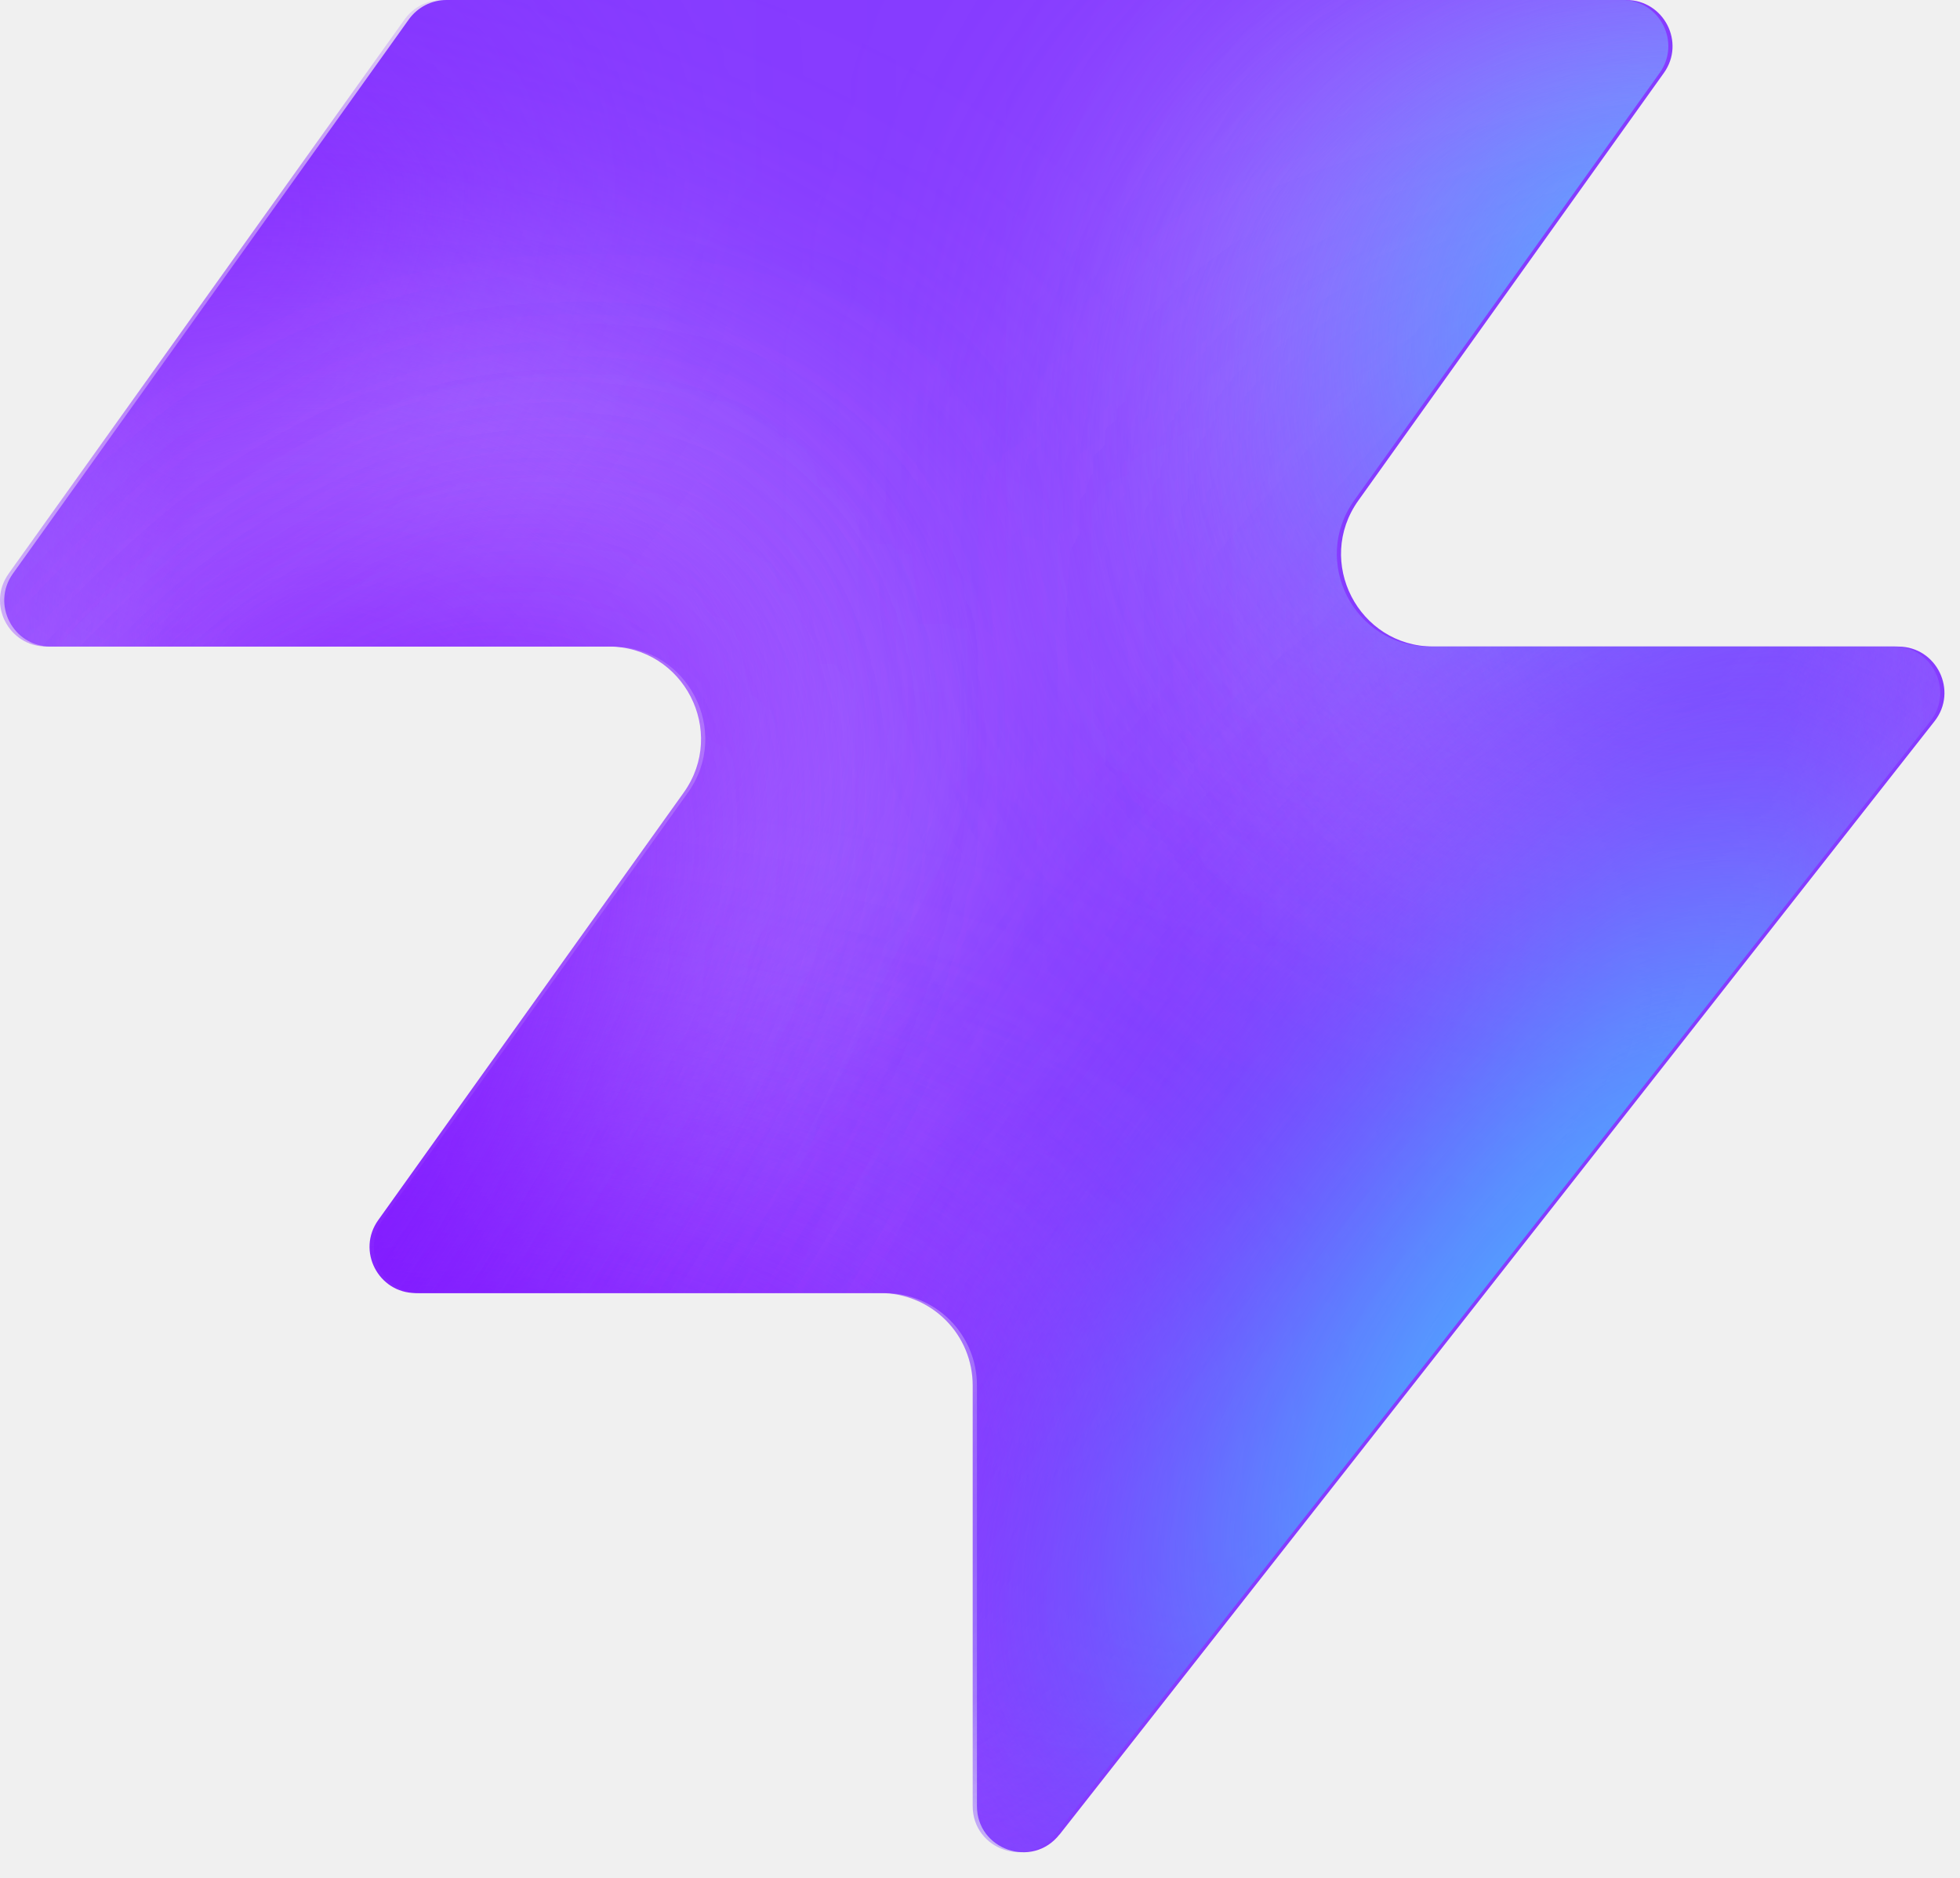
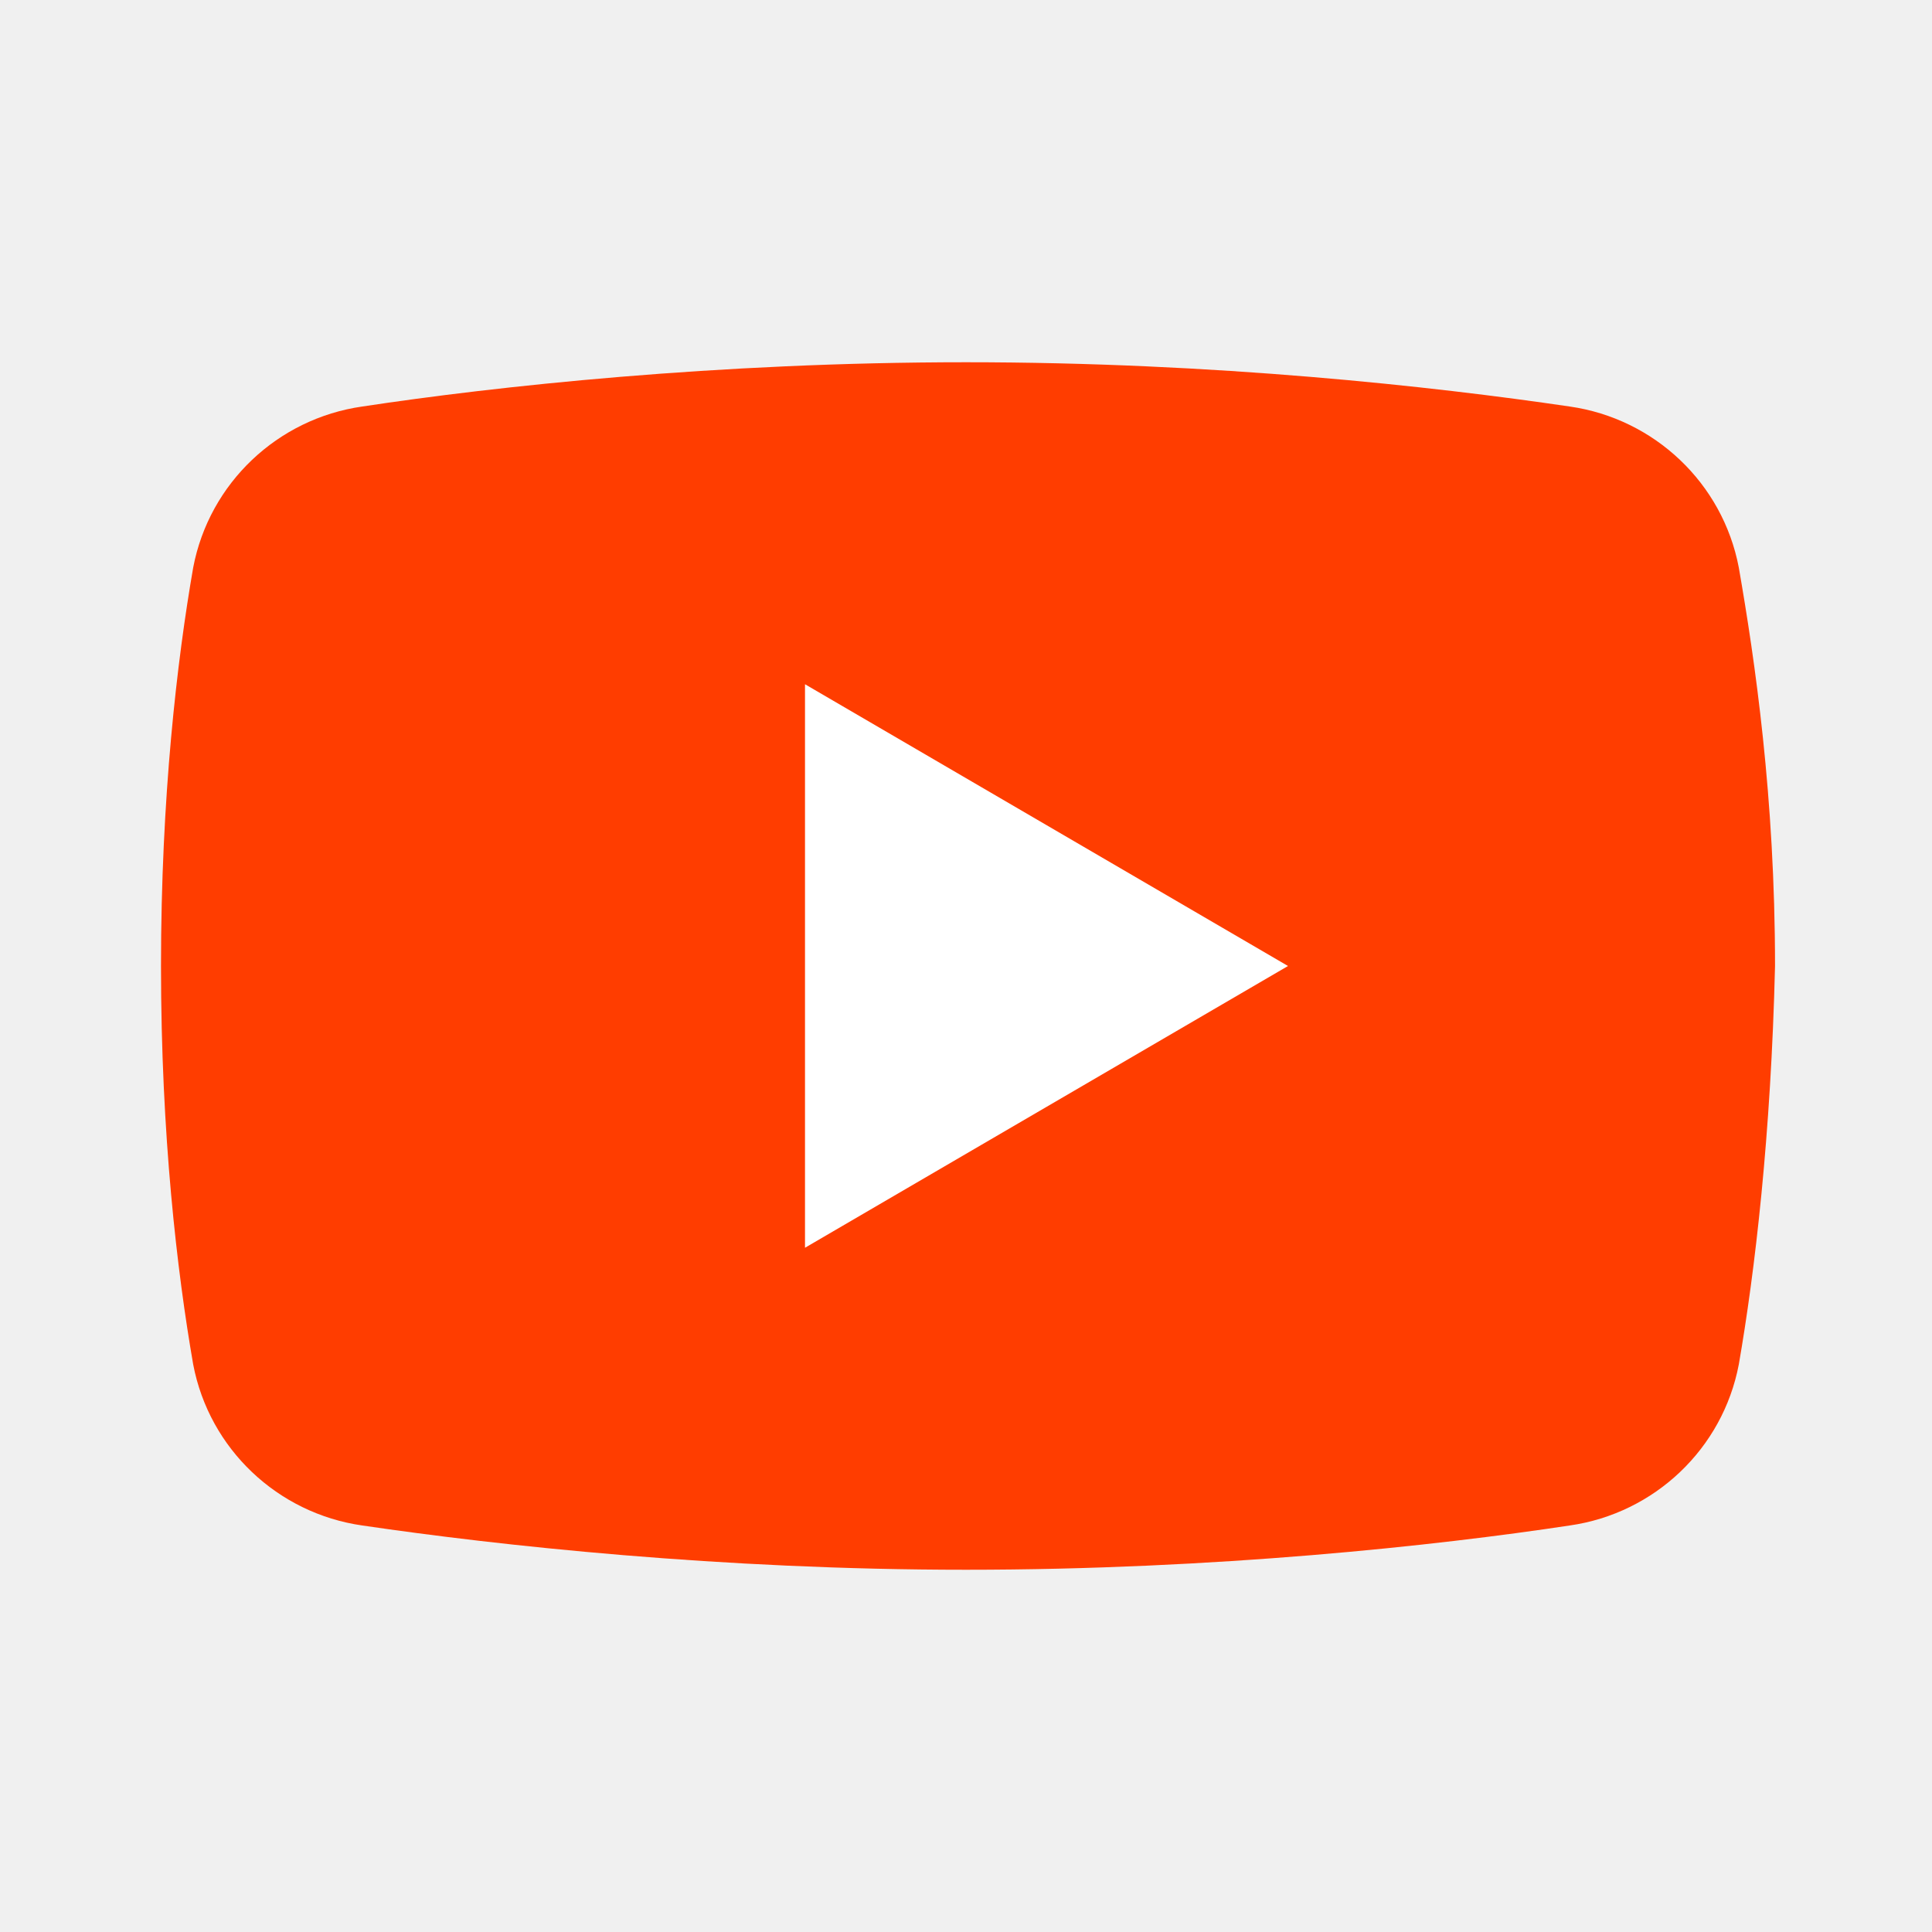
- <svg xmlns="http://www.w3.org/2000/svg" width="48" height="46" fill="none" viewBox="0 0 48 46">
-   <path fill="#863bff" d="M25.946 44.938c-.664.845-2.021.375-2.021-.698V33.937a2.26 2.26 0 0 0-2.262-2.262H10.287c-.92 0-1.456-1.04-.92-1.788l7.48-10.471c1.07-1.497 0-3.578-1.842-3.578H1.237c-.92 0-1.456-1.04-.92-1.788L10.013.474c.214-.297.556-.474.92-.474h28.894c.92 0 1.456 1.04.92 1.788l-7.48 10.471c-1.07 1.498 0 3.579 1.842 3.579h11.377c.943 0 1.473 1.088.89 1.83L25.947 44.94z" style="fill:#863bff;fill:color(display-p3 .525 .23 1);fill-opacity:1" />
-   <mask id="a" width="48" height="46" x="0" y="0" maskUnits="userSpaceOnUse" style="mask-type:alpha">
-     <path fill="#000" d="M25.842 44.938c-.664.844-2.021.375-2.021-.698V33.937a2.26 2.26 0 0 0-2.262-2.262H10.183c-.92 0-1.456-1.04-.92-1.788l7.48-10.471c1.07-1.498 0-3.579-1.842-3.579H1.133c-.92 0-1.456-1.04-.92-1.787L9.91.473c.214-.297.556-.474.92-.474h28.894c.92 0 1.456 1.04.92 1.788l-7.48 10.471c-1.07 1.498 0 3.578 1.842 3.578h11.377c.943 0 1.473 1.088.89 1.832L25.843 44.94z" style="fill:#000;fill-opacity:1" />
-   </mask>
-   <g mask="url(#a)">
-     <g filter="url(#b)">
-       <ellipse cx="5.508" cy="14.704" fill="#ede6ff" rx="5.508" ry="14.704" style="fill:#ede6ff;fill:color(display-p3 .927 .903 1);fill-opacity:1" transform="matrix(.00324 1 1 -.00324 -4.47 31.516)" />
-     </g>
-     <g filter="url(#c)">
-       <ellipse cx="10.399" cy="29.851" fill="#ede6ff" rx="10.399" ry="29.851" style="fill:#ede6ff;fill:color(display-p3 .927 .903 1);fill-opacity:1" transform="matrix(.00324 1 1 -.00324 -39.328 7.883)" />
-     </g>
-     <g filter="url(#d)">
-       <ellipse cx="5.508" cy="30.487" fill="#7e14ff" rx="5.508" ry="30.487" style="fill:#7e14ff;fill:color(display-p3 .492 .077 1);fill-opacity:1" transform="rotate(89.814 -25.913 -14.639)scale(1 -1)" />
-     </g>
-     <g filter="url(#e)">
-       <ellipse cx="5.508" cy="30.599" fill="#7e14ff" rx="5.508" ry="30.599" style="fill:#7e14ff;fill:color(display-p3 .492 .077 1);fill-opacity:1" transform="rotate(89.814 -32.644 -3.334)scale(1 -1)" />
-     </g>
-     <g filter="url(#f)">
-       <ellipse cx="5.508" cy="30.599" fill="#7e14ff" rx="5.508" ry="30.599" style="fill:#7e14ff;fill:color(display-p3 .492 .077 1);fill-opacity:1" transform="matrix(.00324 1 1 -.00324 -34.34 30.47)" />
-     </g>
-     <g filter="url(#g)">
-       <ellipse cx="14.072" cy="22.078" fill="#ede6ff" rx="14.072" ry="22.078" style="fill:#ede6ff;fill:color(display-p3 .927 .903 1);fill-opacity:1" transform="rotate(93.35 24.506 48.493)scale(-1 1)" />
-     </g>
-     <g filter="url(#h)">
-       <ellipse cx="3.47" cy="21.501" fill="#7e14ff" rx="3.47" ry="21.501" style="fill:#7e14ff;fill:color(display-p3 .492 .077 1);fill-opacity:1" transform="rotate(89.009 28.708 47.59)scale(-1 1)" />
-     </g>
-     <g filter="url(#i)">
-       <ellipse cx="3.47" cy="21.501" fill="#7e14ff" rx="3.47" ry="21.501" style="fill:#7e14ff;fill:color(display-p3 .492 .077 1);fill-opacity:1" transform="rotate(89.009 28.708 47.59)scale(-1 1)" />
-     </g>
-     <g filter="url(#j)">
-       <ellipse cx=".387" cy="8.972" fill="#7e14ff" rx="4.407" ry="29.108" style="fill:#7e14ff;fill:color(display-p3 .492 .077 1);fill-opacity:1" transform="rotate(39.51 .387 8.972)" />
-     </g>
-     <g filter="url(#k)">
-       <ellipse cx="47.523" cy="-6.092" fill="#7e14ff" rx="4.407" ry="29.108" style="fill:#7e14ff;fill:color(display-p3 .492 .077 1);fill-opacity:1" transform="rotate(37.892 47.523 -6.092)" />
-     </g>
-     <g filter="url(#l)">
-       <ellipse cx="41.412" cy="6.333" fill="#47bfff" rx="5.971" ry="9.665" style="fill:#47bfff;fill:color(display-p3 .28 .748 1);fill-opacity:1" transform="rotate(37.892 41.412 6.333)" />
-     </g>
-     <g filter="url(#m)">
-       <ellipse cx="-1.879" cy="38.332" fill="#7e14ff" rx="4.407" ry="29.108" style="fill:#7e14ff;fill:color(display-p3 .492 .077 1);fill-opacity:1" transform="rotate(37.892 -1.88 38.332)" />
-     </g>
-     <g filter="url(#n)">
-       <ellipse cx="-1.879" cy="38.332" fill="#7e14ff" rx="4.407" ry="29.108" style="fill:#7e14ff;fill:color(display-p3 .492 .077 1);fill-opacity:1" transform="rotate(37.892 -1.88 38.332)" />
-     </g>
-     <g filter="url(#o)">
-       <ellipse cx="35.651" cy="29.907" fill="#7e14ff" rx="4.407" ry="29.108" style="fill:#7e14ff;fill:color(display-p3 .492 .077 1);fill-opacity:1" transform="rotate(37.892 35.651 29.907)" />
-     </g>
-     <g filter="url(#p)">
-       <ellipse cx="38.418" cy="32.4" fill="#47bfff" rx="5.971" ry="15.297" style="fill:#47bfff;fill:color(display-p3 .28 .748 1);fill-opacity:1" transform="rotate(37.892 38.418 32.4)" />
-     </g>
-   </g>
-   <defs>
-     <filter id="b" width="60.045" height="41.654" x="-19.77" y="16.149" color-interpolation-filters="sRGB" filterUnits="userSpaceOnUse">
-       <feFlood flood-opacity="0" result="BackgroundImageFix" />
-       <feBlend in="SourceGraphic" in2="BackgroundImageFix" result="shape" />
-       <feGaussianBlur result="effect1_foregroundBlur_2002_17158" stdDeviation="7.659" />
-     </filter>
-     <filter id="c" width="90.34" height="51.437" x="-54.613" y="-7.533" color-interpolation-filters="sRGB" filterUnits="userSpaceOnUse">
-       <feFlood flood-opacity="0" result="BackgroundImageFix" />
-       <feBlend in="SourceGraphic" in2="BackgroundImageFix" result="shape" />
-       <feGaussianBlur result="effect1_foregroundBlur_2002_17158" stdDeviation="7.659" />
-     </filter>
-     <filter id="d" width="79.355" height="29.4" x="-49.64" y="2.03" color-interpolation-filters="sRGB" filterUnits="userSpaceOnUse">
-       <feFlood flood-opacity="0" result="BackgroundImageFix" />
-       <feBlend in="SourceGraphic" in2="BackgroundImageFix" result="shape" />
-       <feGaussianBlur result="effect1_foregroundBlur_2002_17158" stdDeviation="4.596" />
-     </filter>
-     <filter id="e" width="79.579" height="29.4" x="-45.045" y="20.029" color-interpolation-filters="sRGB" filterUnits="userSpaceOnUse">
-       <feFlood flood-opacity="0" result="BackgroundImageFix" />
-       <feBlend in="SourceGraphic" in2="BackgroundImageFix" result="shape" />
-       <feGaussianBlur result="effect1_foregroundBlur_2002_17158" stdDeviation="4.596" />
-     </filter>
-     <filter id="f" width="79.579" height="29.4" x="-43.513" y="21.178" color-interpolation-filters="sRGB" filterUnits="userSpaceOnUse">
-       <feFlood flood-opacity="0" result="BackgroundImageFix" />
-       <feBlend in="SourceGraphic" in2="BackgroundImageFix" result="shape" />
-       <feGaussianBlur result="effect1_foregroundBlur_2002_17158" stdDeviation="4.596" />
-     </filter>
-     <filter id="g" width="74.749" height="58.852" x="15.756" y="-17.901" color-interpolation-filters="sRGB" filterUnits="userSpaceOnUse">
-       <feFlood flood-opacity="0" result="BackgroundImageFix" />
-       <feBlend in="SourceGraphic" in2="BackgroundImageFix" result="shape" />
-       <feGaussianBlur result="effect1_foregroundBlur_2002_17158" stdDeviation="7.659" />
-     </filter>
-     <filter id="h" width="61.377" height="25.362" x="23.548" y="2.284" color-interpolation-filters="sRGB" filterUnits="userSpaceOnUse">
-       <feFlood flood-opacity="0" result="BackgroundImageFix" />
-       <feBlend in="SourceGraphic" in2="BackgroundImageFix" result="shape" />
-       <feGaussianBlur result="effect1_foregroundBlur_2002_17158" stdDeviation="4.596" />
-     </filter>
-     <filter id="i" width="61.377" height="25.362" x="23.548" y="2.284" color-interpolation-filters="sRGB" filterUnits="userSpaceOnUse">
-       <feFlood flood-opacity="0" result="BackgroundImageFix" />
-       <feBlend in="SourceGraphic" in2="BackgroundImageFix" result="shape" />
-       <feGaussianBlur result="effect1_foregroundBlur_2002_17158" stdDeviation="4.596" />
-     </filter>
-     <filter id="j" width="56.045" height="63.649" x="-27.636" y="-22.853" color-interpolation-filters="sRGB" filterUnits="userSpaceOnUse">
-       <feFlood flood-opacity="0" result="BackgroundImageFix" />
-       <feBlend in="SourceGraphic" in2="BackgroundImageFix" result="shape" />
-       <feGaussianBlur result="effect1_foregroundBlur_2002_17158" stdDeviation="4.596" />
-     </filter>
-     <filter id="k" width="54.814" height="64.646" x="20.116" y="-38.415" color-interpolation-filters="sRGB" filterUnits="userSpaceOnUse">
-       <feFlood flood-opacity="0" result="BackgroundImageFix" />
-       <feBlend in="SourceGraphic" in2="BackgroundImageFix" result="shape" />
-       <feGaussianBlur result="effect1_foregroundBlur_2002_17158" stdDeviation="4.596" />
-     </filter>
-     <filter id="l" width="33.541" height="35.313" x="24.641" y="-11.323" color-interpolation-filters="sRGB" filterUnits="userSpaceOnUse">
-       <feFlood flood-opacity="0" result="BackgroundImageFix" />
-       <feBlend in="SourceGraphic" in2="BackgroundImageFix" result="shape" />
-       <feGaussianBlur result="effect1_foregroundBlur_2002_17158" stdDeviation="4.596" />
-     </filter>
-     <filter id="m" width="54.814" height="64.646" x="-29.286" y="6.009" color-interpolation-filters="sRGB" filterUnits="userSpaceOnUse">
-       <feFlood flood-opacity="0" result="BackgroundImageFix" />
-       <feBlend in="SourceGraphic" in2="BackgroundImageFix" result="shape" />
-       <feGaussianBlur result="effect1_foregroundBlur_2002_17158" stdDeviation="4.596" />
-     </filter>
-     <filter id="n" width="54.814" height="64.646" x="-29.286" y="6.009" color-interpolation-filters="sRGB" filterUnits="userSpaceOnUse">
-       <feFlood flood-opacity="0" result="BackgroundImageFix" />
-       <feBlend in="SourceGraphic" in2="BackgroundImageFix" result="shape" />
-       <feGaussianBlur result="effect1_foregroundBlur_2002_17158" stdDeviation="4.596" />
-     </filter>
-     <filter id="o" width="54.814" height="64.646" x="8.244" y="-2.416" color-interpolation-filters="sRGB" filterUnits="userSpaceOnUse">
-       <feFlood flood-opacity="0" result="BackgroundImageFix" />
-       <feBlend in="SourceGraphic" in2="BackgroundImageFix" result="shape" />
-       <feGaussianBlur result="effect1_foregroundBlur_2002_17158" stdDeviation="4.596" />
-     </filter>
-     <filter id="p" width="39.409" height="43.623" x="18.713" y="10.588" color-interpolation-filters="sRGB" filterUnits="userSpaceOnUse">
-       <feFlood flood-opacity="0" result="BackgroundImageFix" />
-       <feBlend in="SourceGraphic" in2="BackgroundImageFix" result="shape" />
-       <feGaussianBlur result="effect1_foregroundBlur_2002_17158" stdDeviation="4.596" />
-     </filter>
-   </defs>
+ <svg xmlns="http://www.w3.org/2000/svg" viewBox="0 0 48 48" width="96px" height="96px">
+   <path fill="#FF3D00" d="M43.2,33.9c-0.4,2.1-2.1,3.7-4.2,4c-3.3,0.5-8.8,1.1-15,1.1c-6.1,0-11.6-0.6-15-1.1c-2.1-0.3-3.8-1.9-4.2-4C4.4,31.6,4,28.2,4,24c0-4.2,0.4-7.6,0.8-9.9c0.4-2.1,2.1-3.7,4.2-4C12.3,9.6,17.8,9,24,9c6.2,0,11.6,0.6,15,1.1c2.1,0.3,3.8,1.9,4.2,4c0.4,2.3,0.9,5.7,0.9,9.9C44,28.2,43.6,31.6,43.2,33.9z" />
+   <path fill="#FFF" d="M20 31L20 17 32 24z" />
</svg>
